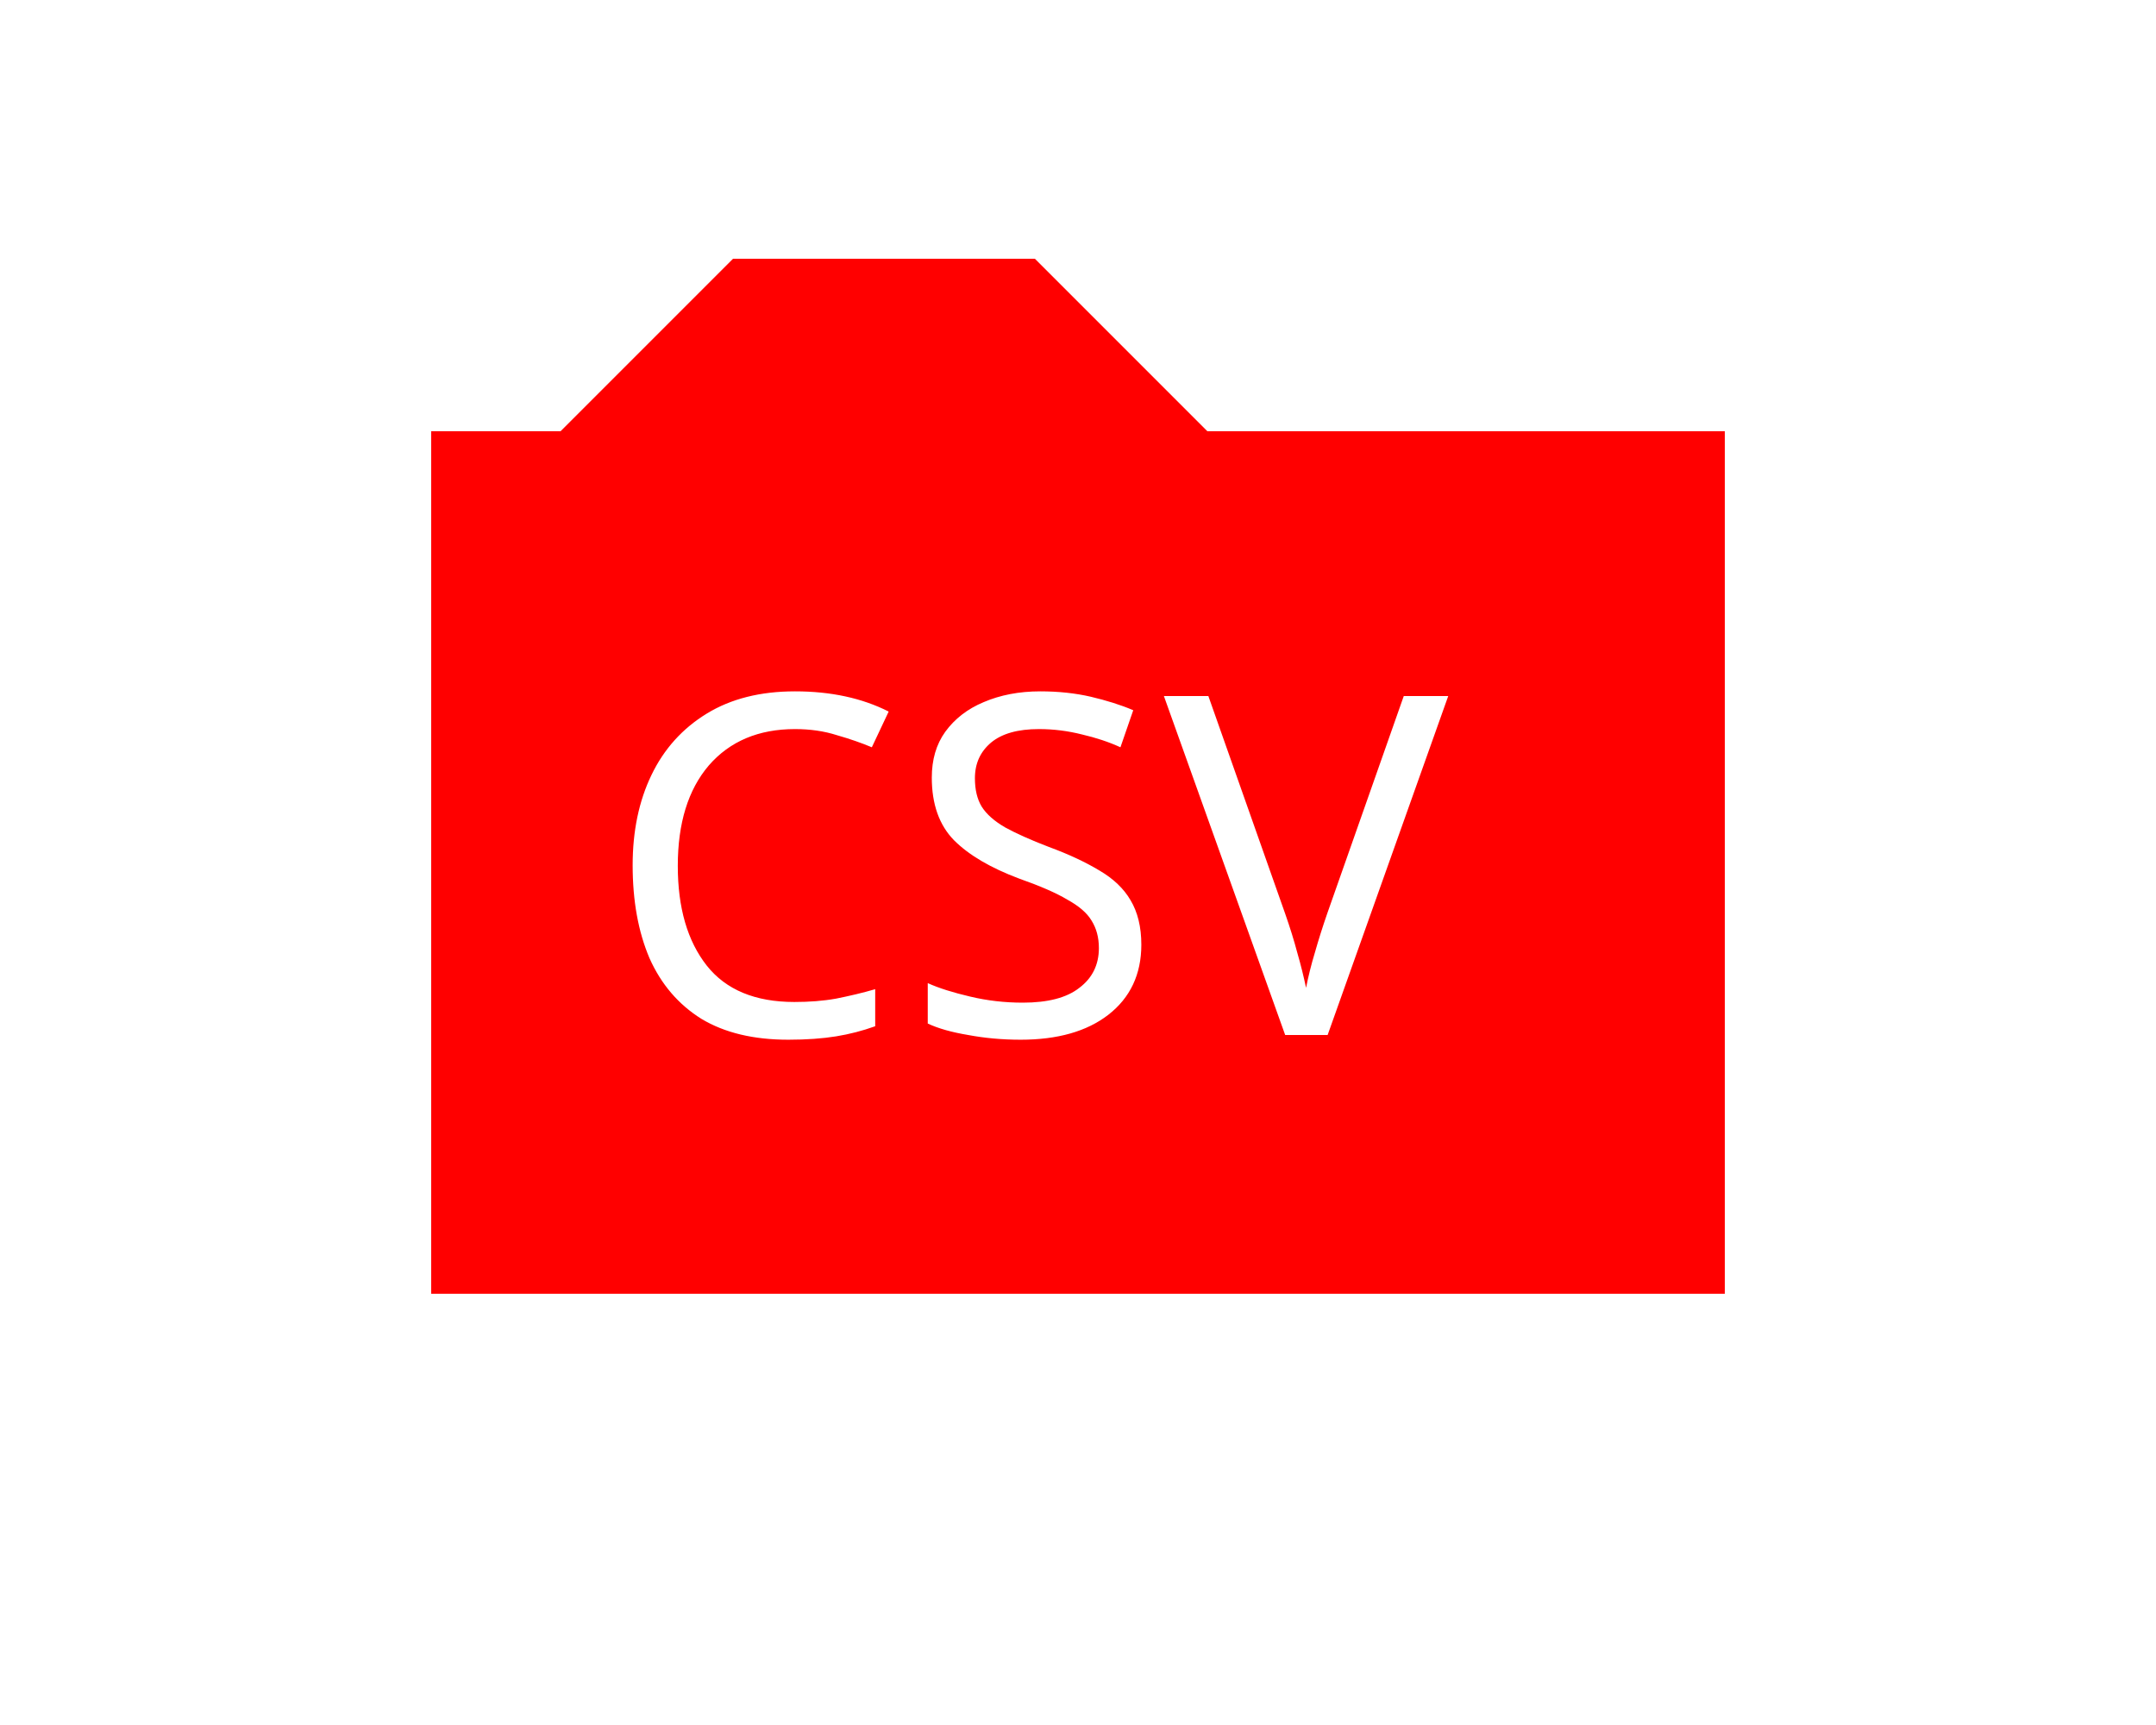
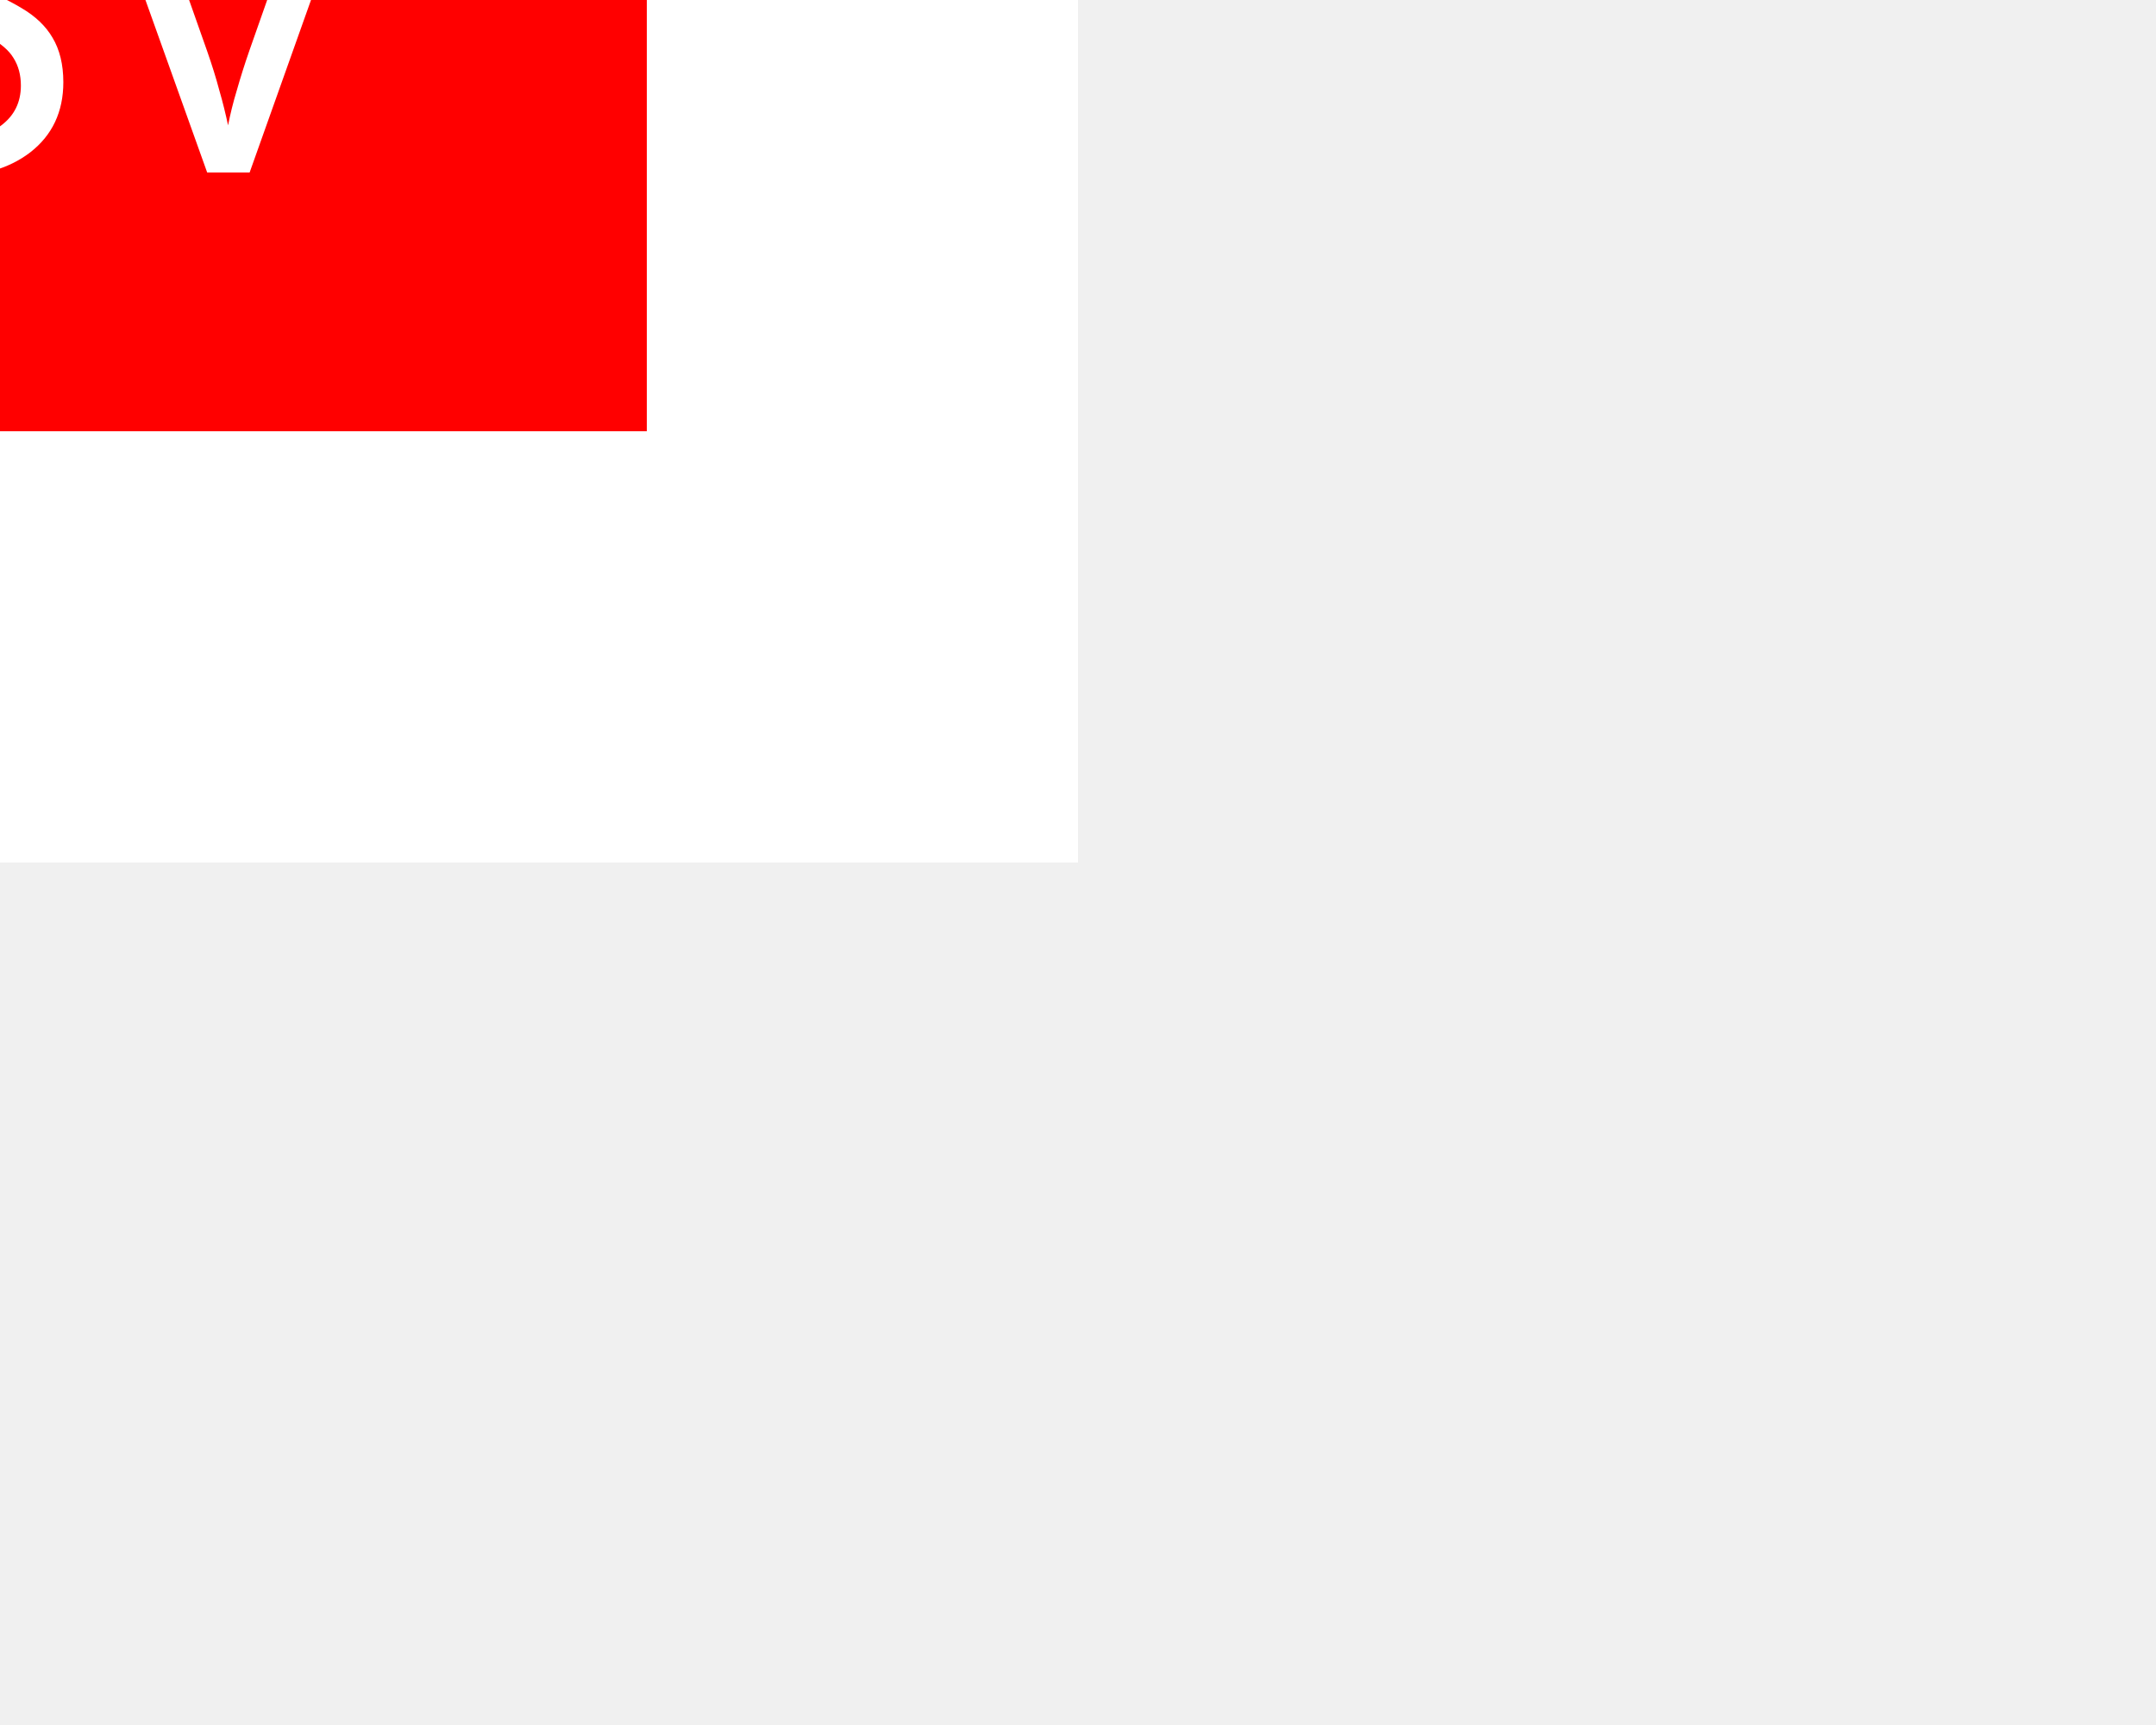
- <svg x="0" y="0" width="50" height="40">
-   <rect x="0" y="00" width="50" height="40" style="fill:white" />
-   <polygon points="10,10 13,10 17,6 24,6 28,10 40,10 40,30, 10,30" style="fill:red" />
-   <text x="14" y="24" style="font-size:11; fill:white; font-family:SansSerif">CSV</text>
+ <svg x="-25" y="-20" width="50" height="40" style="overflow: visible">
+   <rect x="-25" y="-20" width="50" height="40" style="fill:white" />
+   <polygon points="-15,-10 -12,-10 -8,-14 -1,-14 3,-10 15,-10 15,10, -15,10" style="fill:red" />
+   <text x="-11" y="4" style="font-size:11; fill:white; font-family:SansSerif">CSV</text>
</svg>
